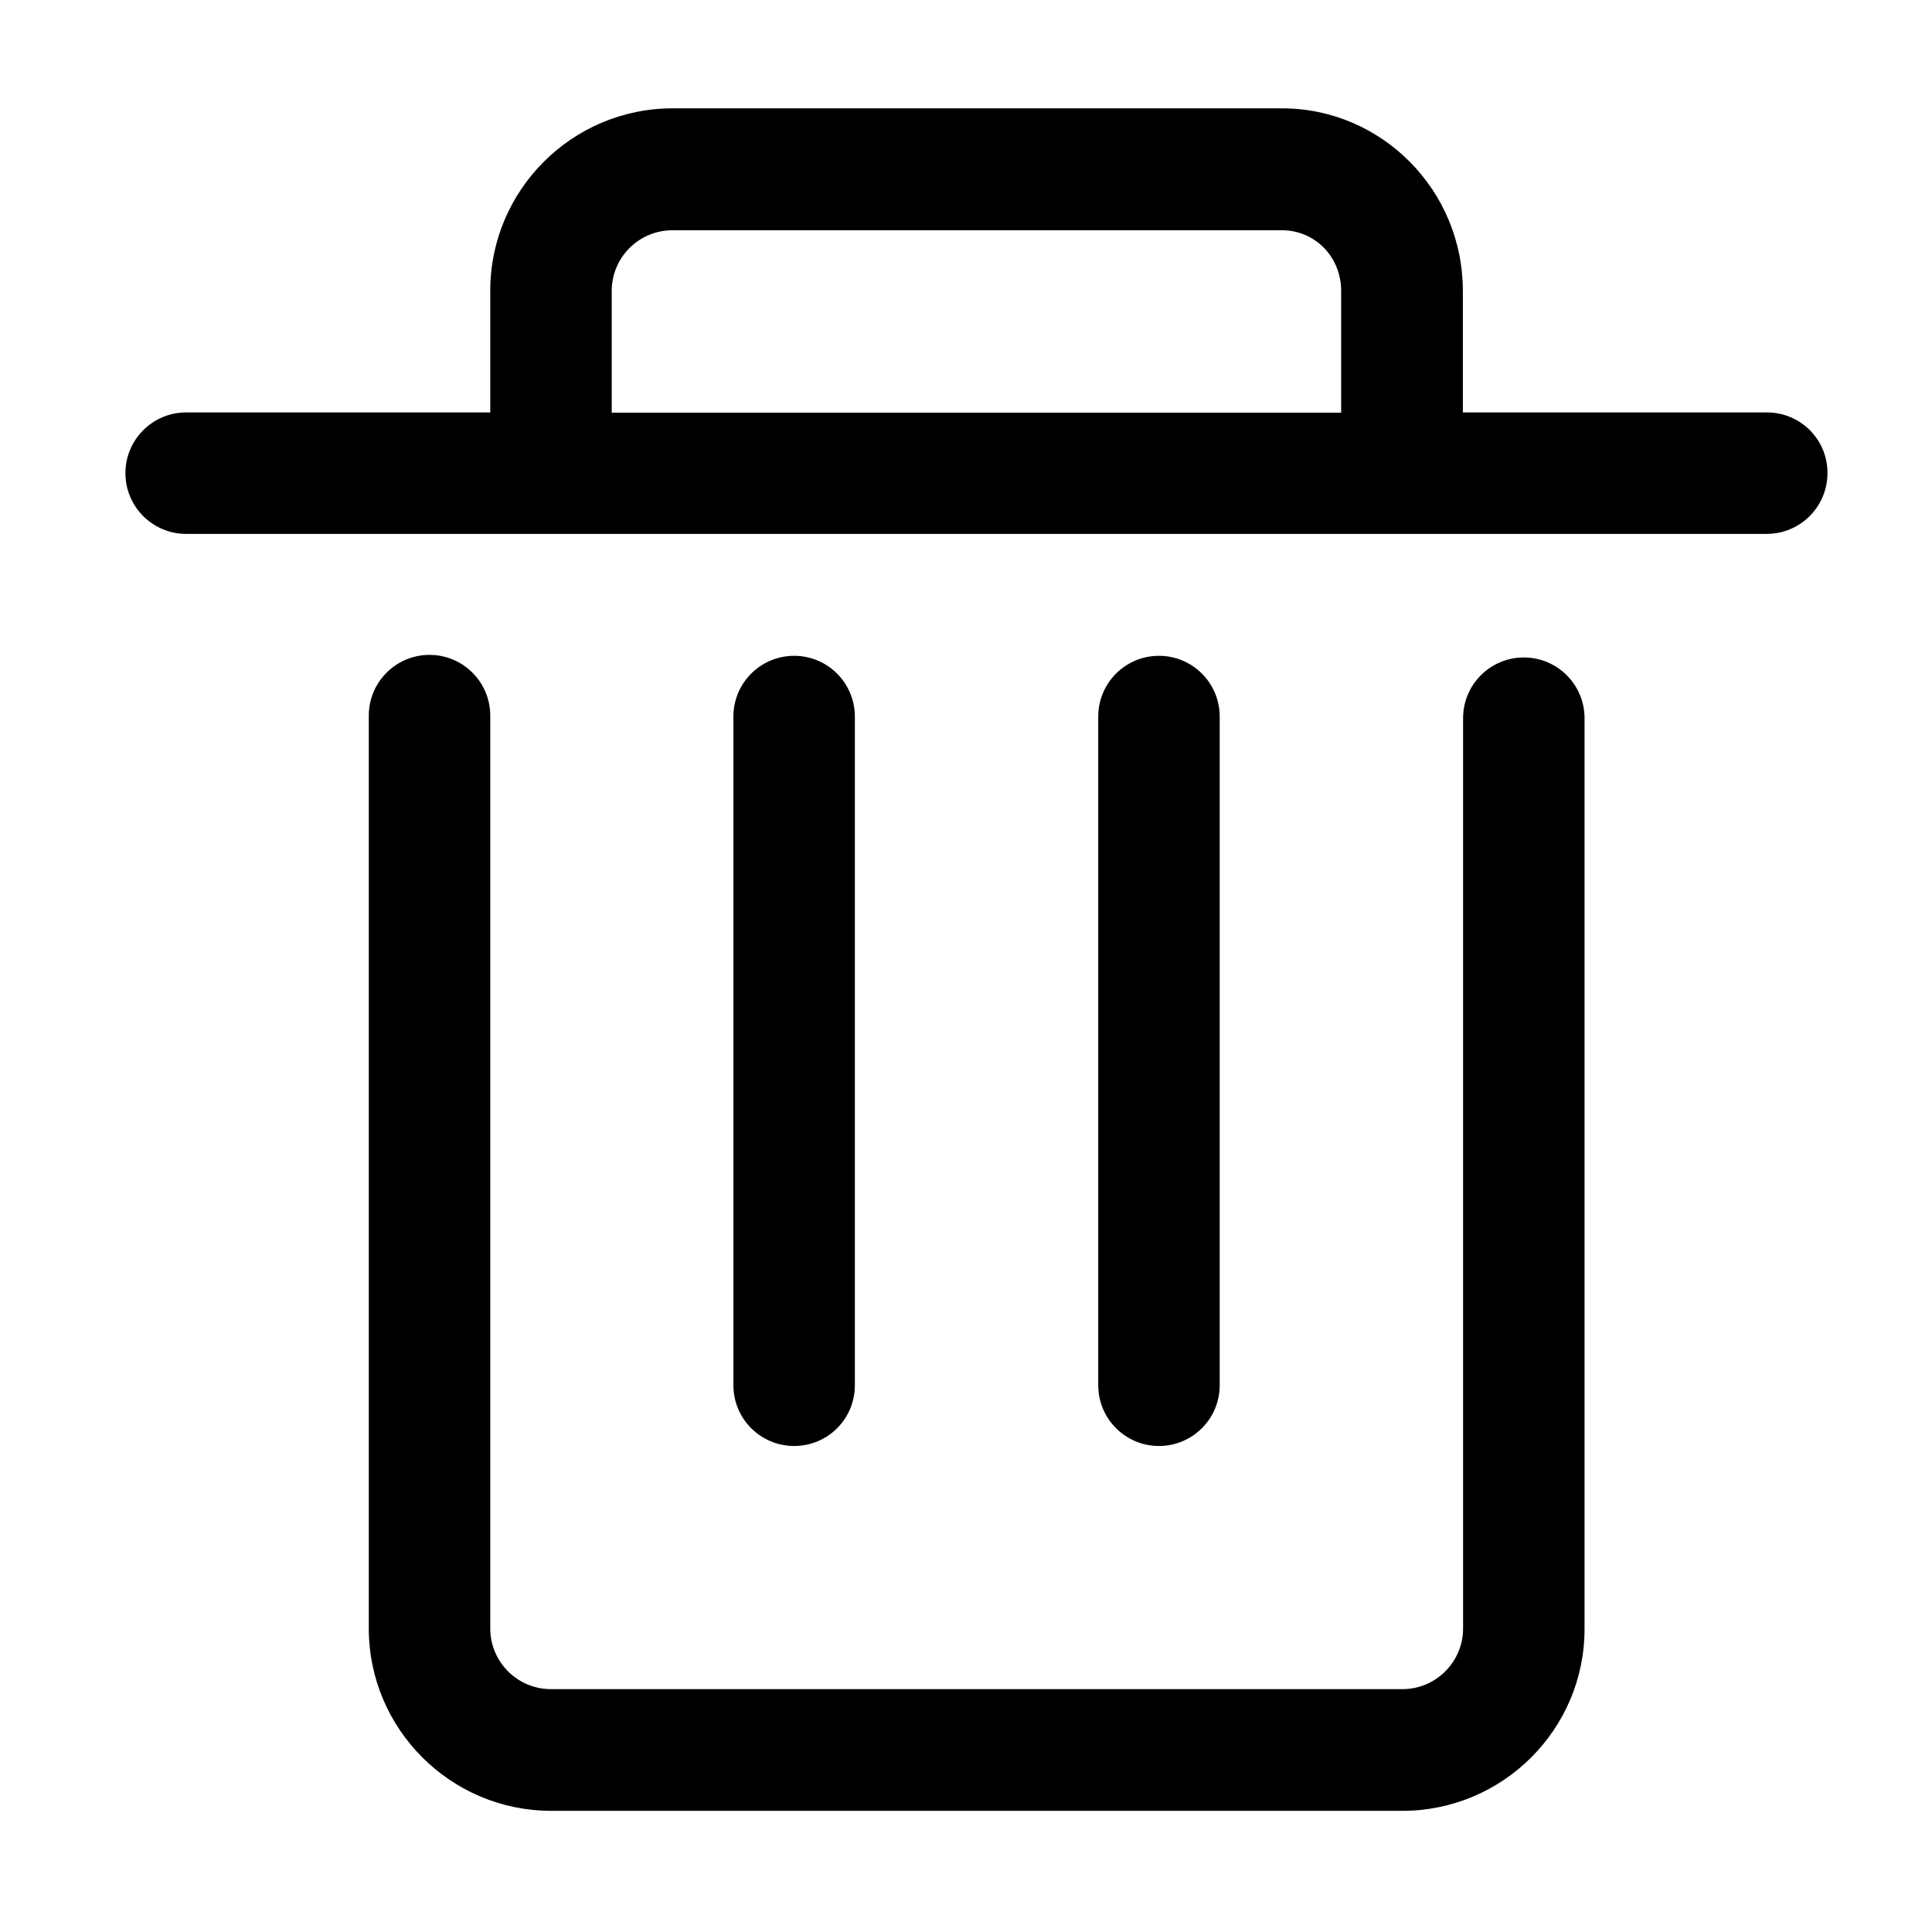
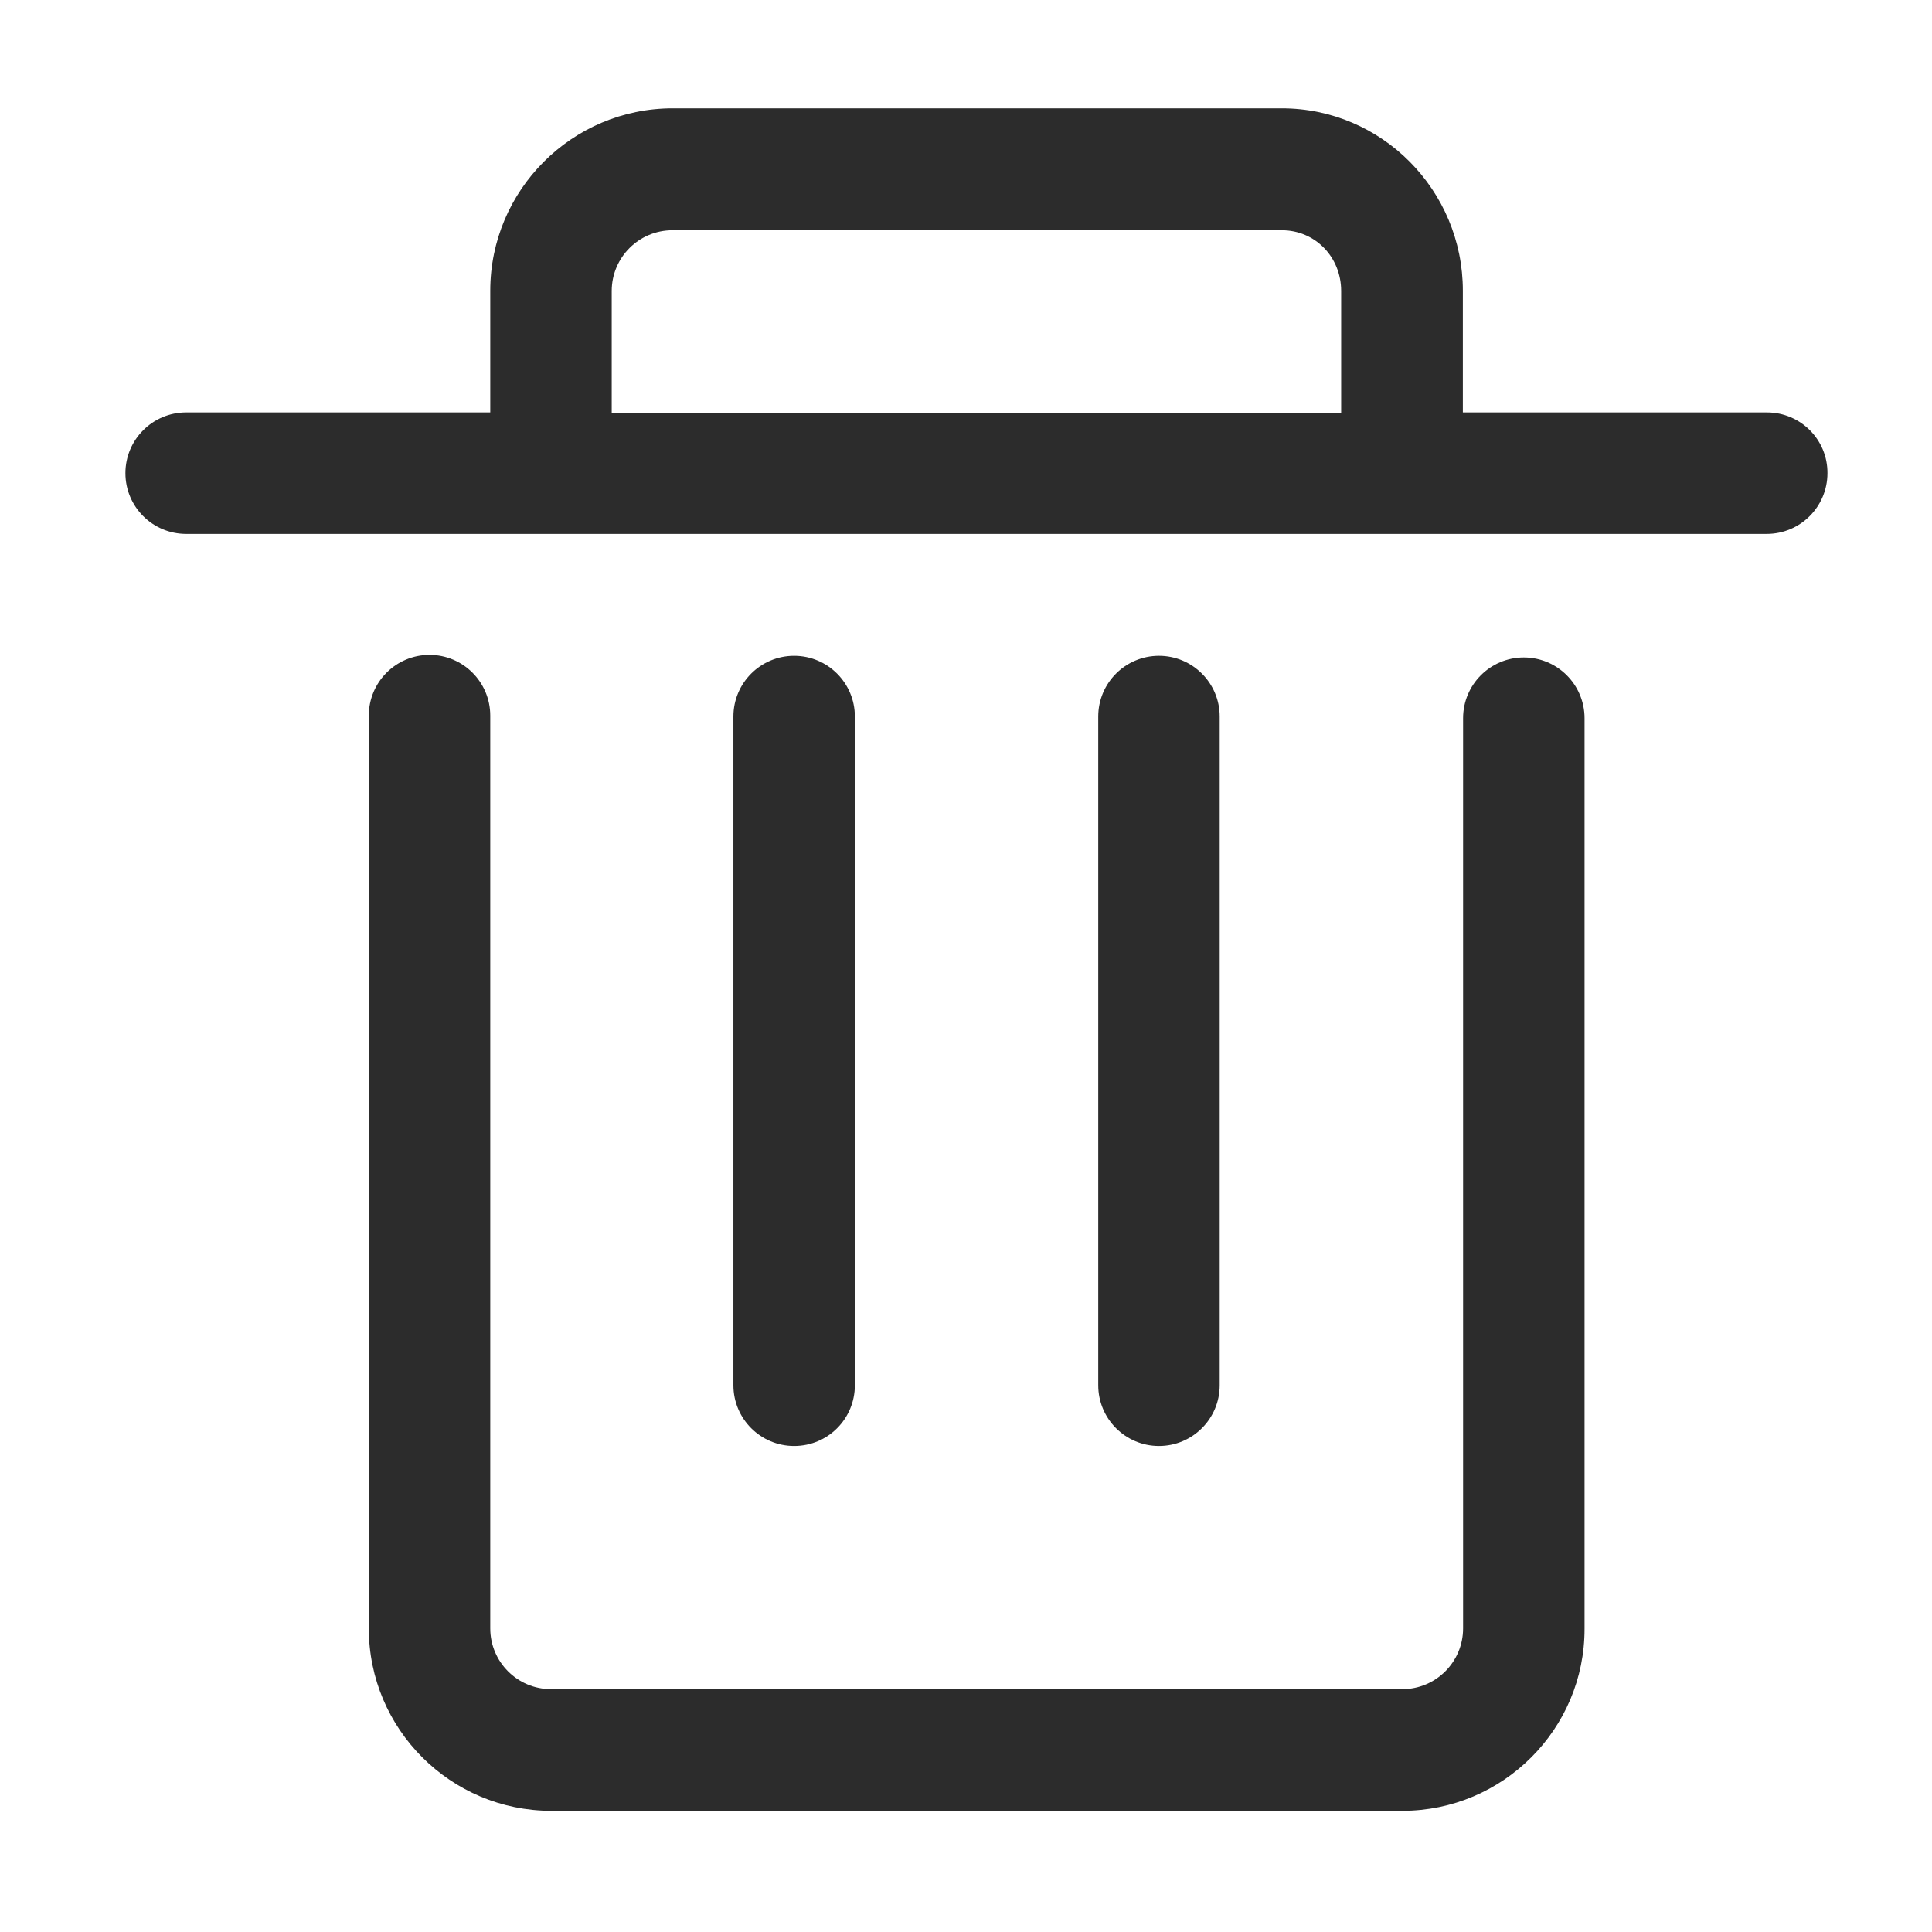
- <svg viewBox="0 0 1024 1024">
-   <path d="M614.278 766.405c-17.771 0-32.188-14.416-32.188-32.188v-354.435c0-17.771 14.416-32.188 32.188-32.188s32.188 14.416 32.188 32.188v354.435c0 17.771-14.416 32.188-32.188 32.188v0zM420.906 766.405c-17.771 0-32.188-14.416-32.188-32.188v-354.435c0-17.771 14.416-32.188 32.188-32.188s32.188 14.416 32.188 32.188v354.435c0 17.771-14.291 32.188-32.188 32.188v0zM936.526 218.597h-161.185v-64.499c0-53.315-42.998-96.686-95.941-96.686h-322.868c-53.315 0-96.686 43.373-96.686 96.686v64.499h-161.185c-17.771 0-32.188 14.416-32.188 32.188 0 17.771 14.416 32.188 32.188 32.188h837.742c17.771 0 32.188-14.416 32.188-32.188 0.124-17.771-14.291-32.188-32.063-32.188v0zM324.22 154.223c0-17.771 14.416-32.188 32.188-32.188h322.993c17.647 0 31.441 14.167 31.441 32.188v64.499h-386.622v-64.499zM743.276 959.778h-451.121c-53.315 0-96.686-43.373-96.686-96.686v-483.805c0-17.771 14.416-32.188 32.188-32.188s32.188 14.416 32.188 32.188v483.805c0 17.771 14.416 32.188 32.188 32.188h451.245c17.771 0 32.188-14.416 32.188-32.188v-482.438c0-17.771 14.416-32.188 32.188-32.188s32.188 14.416 32.188 32.188v482.562c0.124 53.19-43.248 96.562-96.562 96.562v0z" />
+ <svg xmlns="http://www.w3.org/2000/svg" t="1533802668821" class="icon" style="" viewBox="0 0 1024 1024" version="1.1" p-id="3703" width="200" height="200">
+   <defs>
+     <style type="text/css" />
+   </defs>
+   <path d="M614.278 766.405c-17.771 0-32.188-14.416-32.188-32.188v-354.435c0-17.771 14.416-32.188 32.188-32.188s32.188 14.416 32.188 32.188v354.435c0 17.771-14.416 32.188-32.188 32.188v0zM420.906 766.405c-17.771 0-32.188-14.416-32.188-32.188v-354.435c0-17.771 14.416-32.188 32.188-32.188s32.188 14.416 32.188 32.188v354.435c0 17.771-14.291 32.188-32.188 32.188v0zM936.526 218.597h-161.185v-64.499c0-53.315-42.998-96.686-95.941-96.686h-322.868c-53.315 0-96.686 43.373-96.686 96.686v64.499h-161.185c-17.771 0-32.188 14.416-32.188 32.188 0 17.771 14.416 32.188 32.188 32.188h837.742c17.771 0 32.188-14.416 32.188-32.188 0.124-17.771-14.291-32.188-32.063-32.188v0zM324.22 154.223c0-17.771 14.416-32.188 32.188-32.188h322.993c17.647 0 31.441 14.167 31.441 32.188v64.499h-386.622v-64.499zM743.276 959.778h-451.121c-53.315 0-96.686-43.373-96.686-96.686v-483.805c0-17.771 14.416-32.188 32.188-32.188s32.188 14.416 32.188 32.188v483.805c0 17.771 14.416 32.188 32.188 32.188h451.245c17.771 0 32.188-14.416 32.188-32.188v-482.438c0-17.771 14.416-32.188 32.188-32.188s32.188 14.416 32.188 32.188v482.562c0.124 53.19-43.248 96.562-96.562 96.562v0z" fill="#2c2c2c" p-id="3704" />
</svg>
